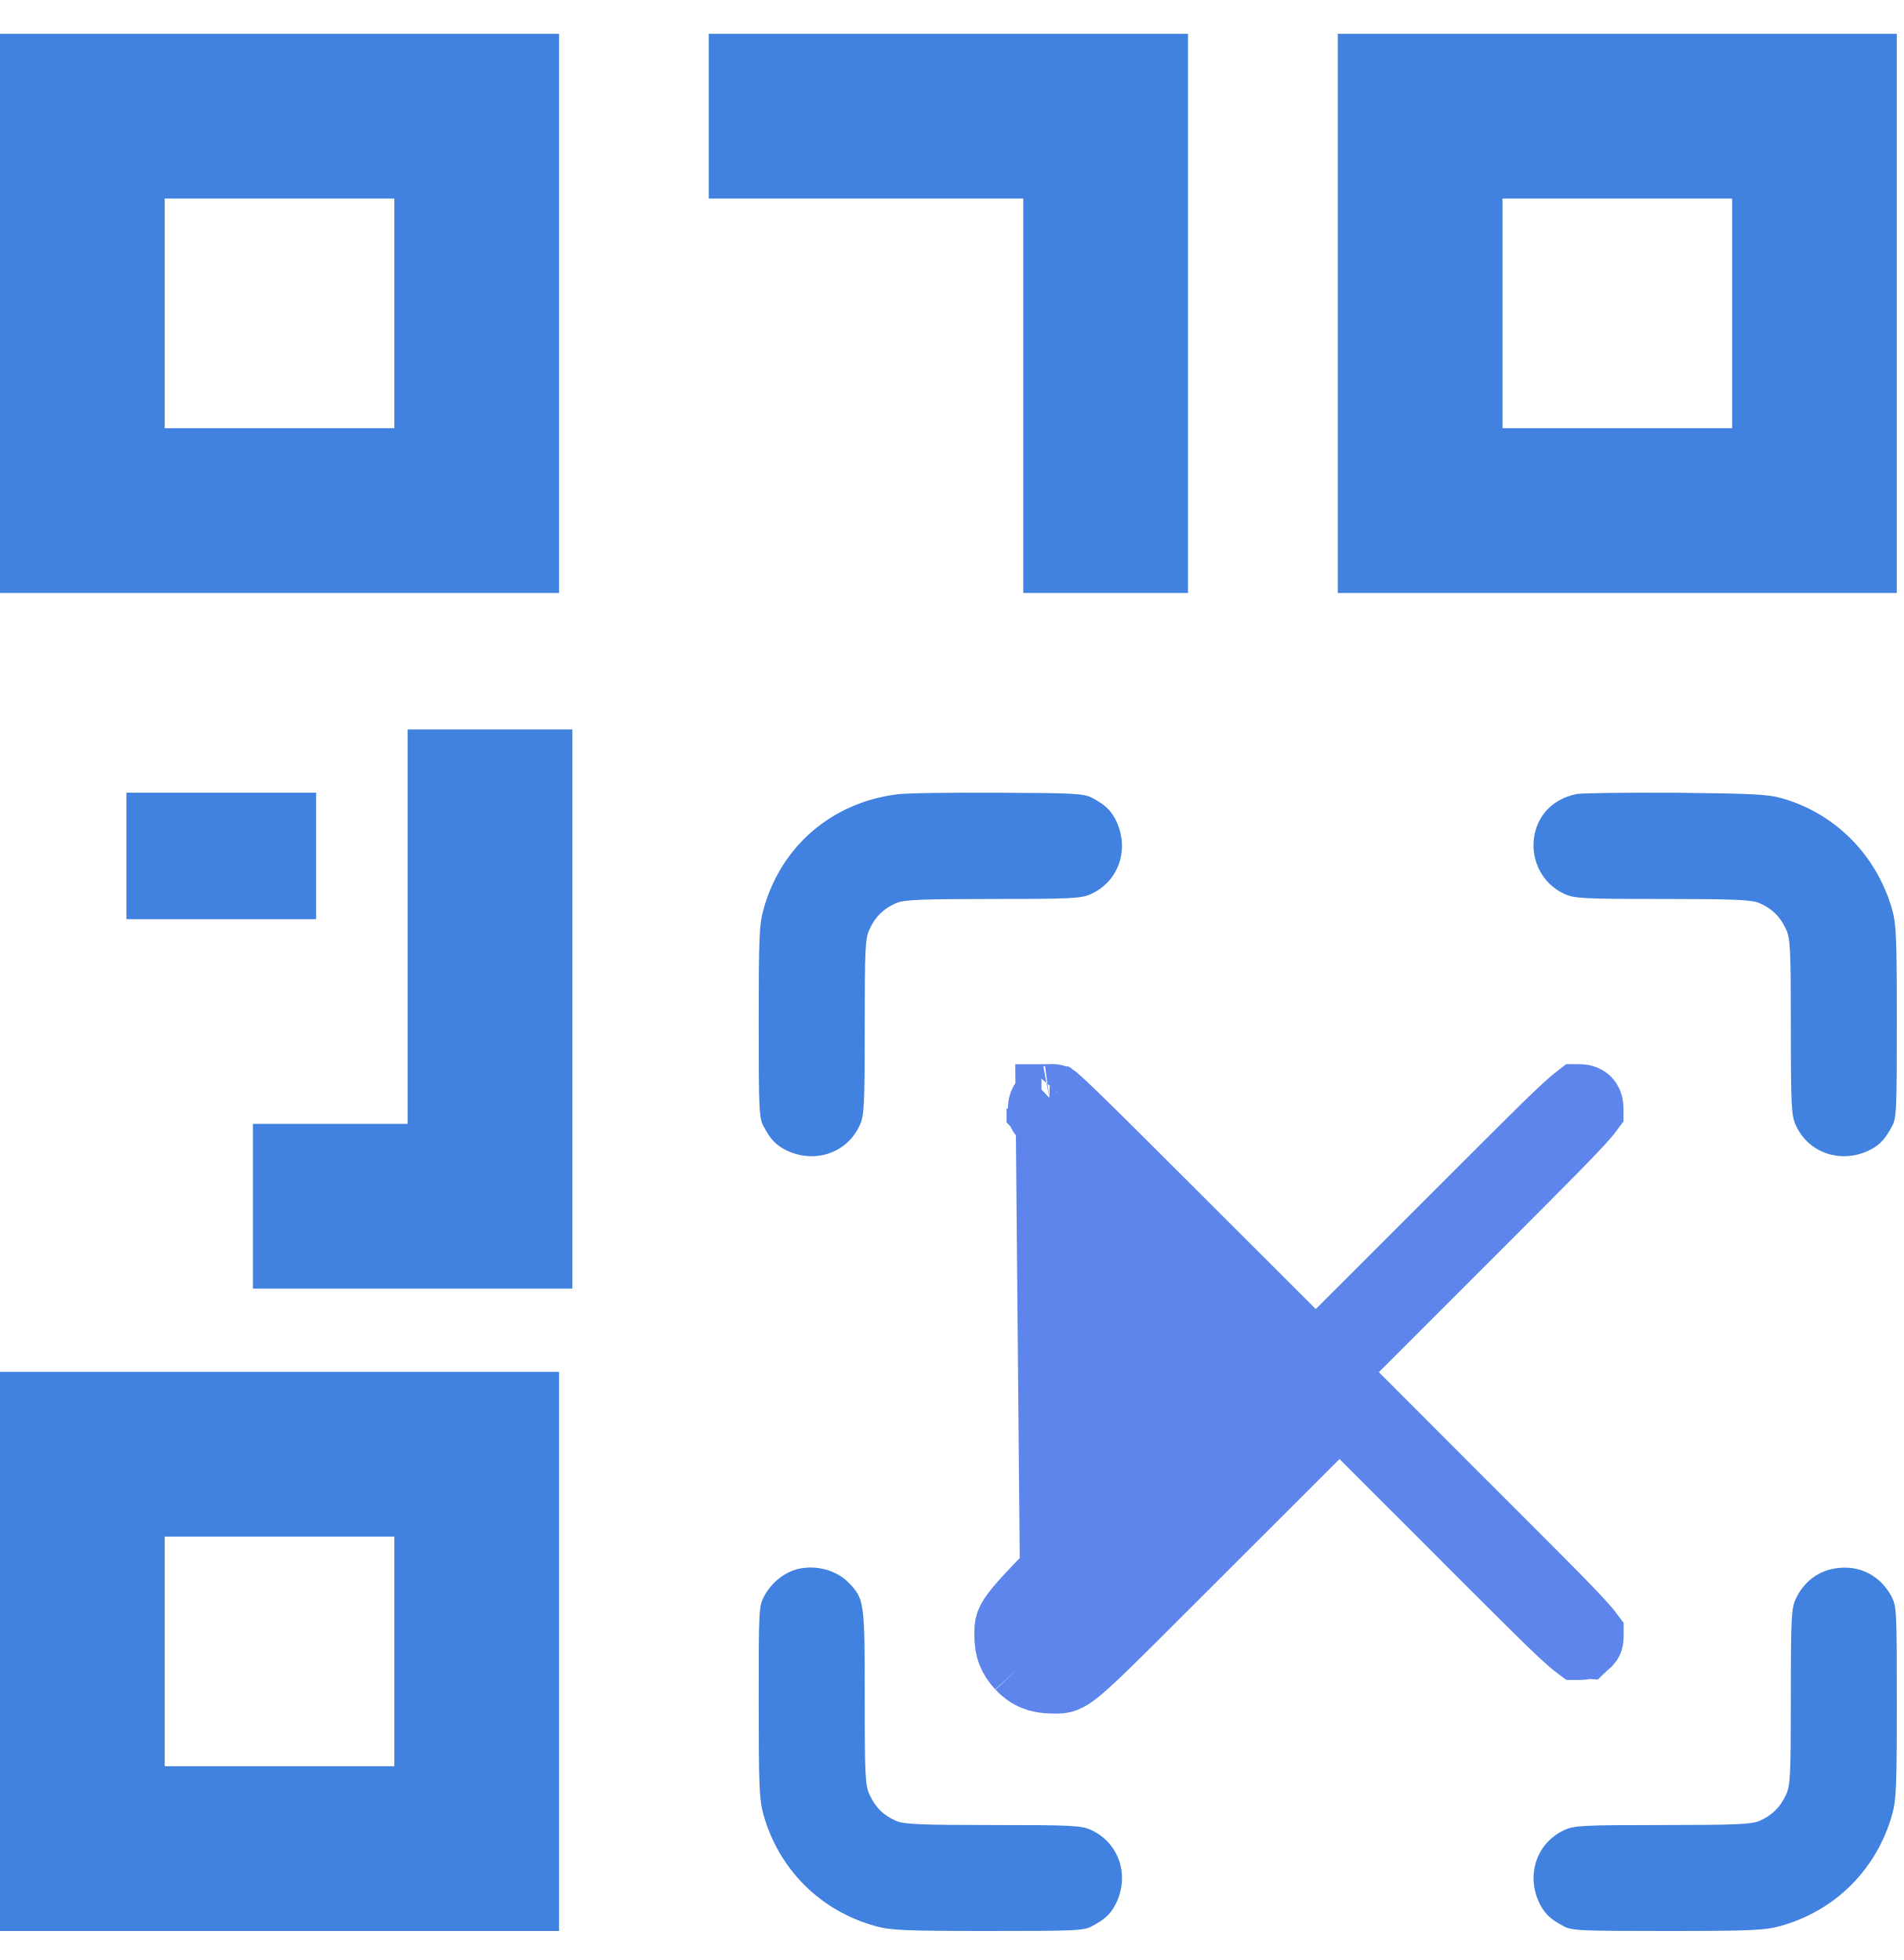
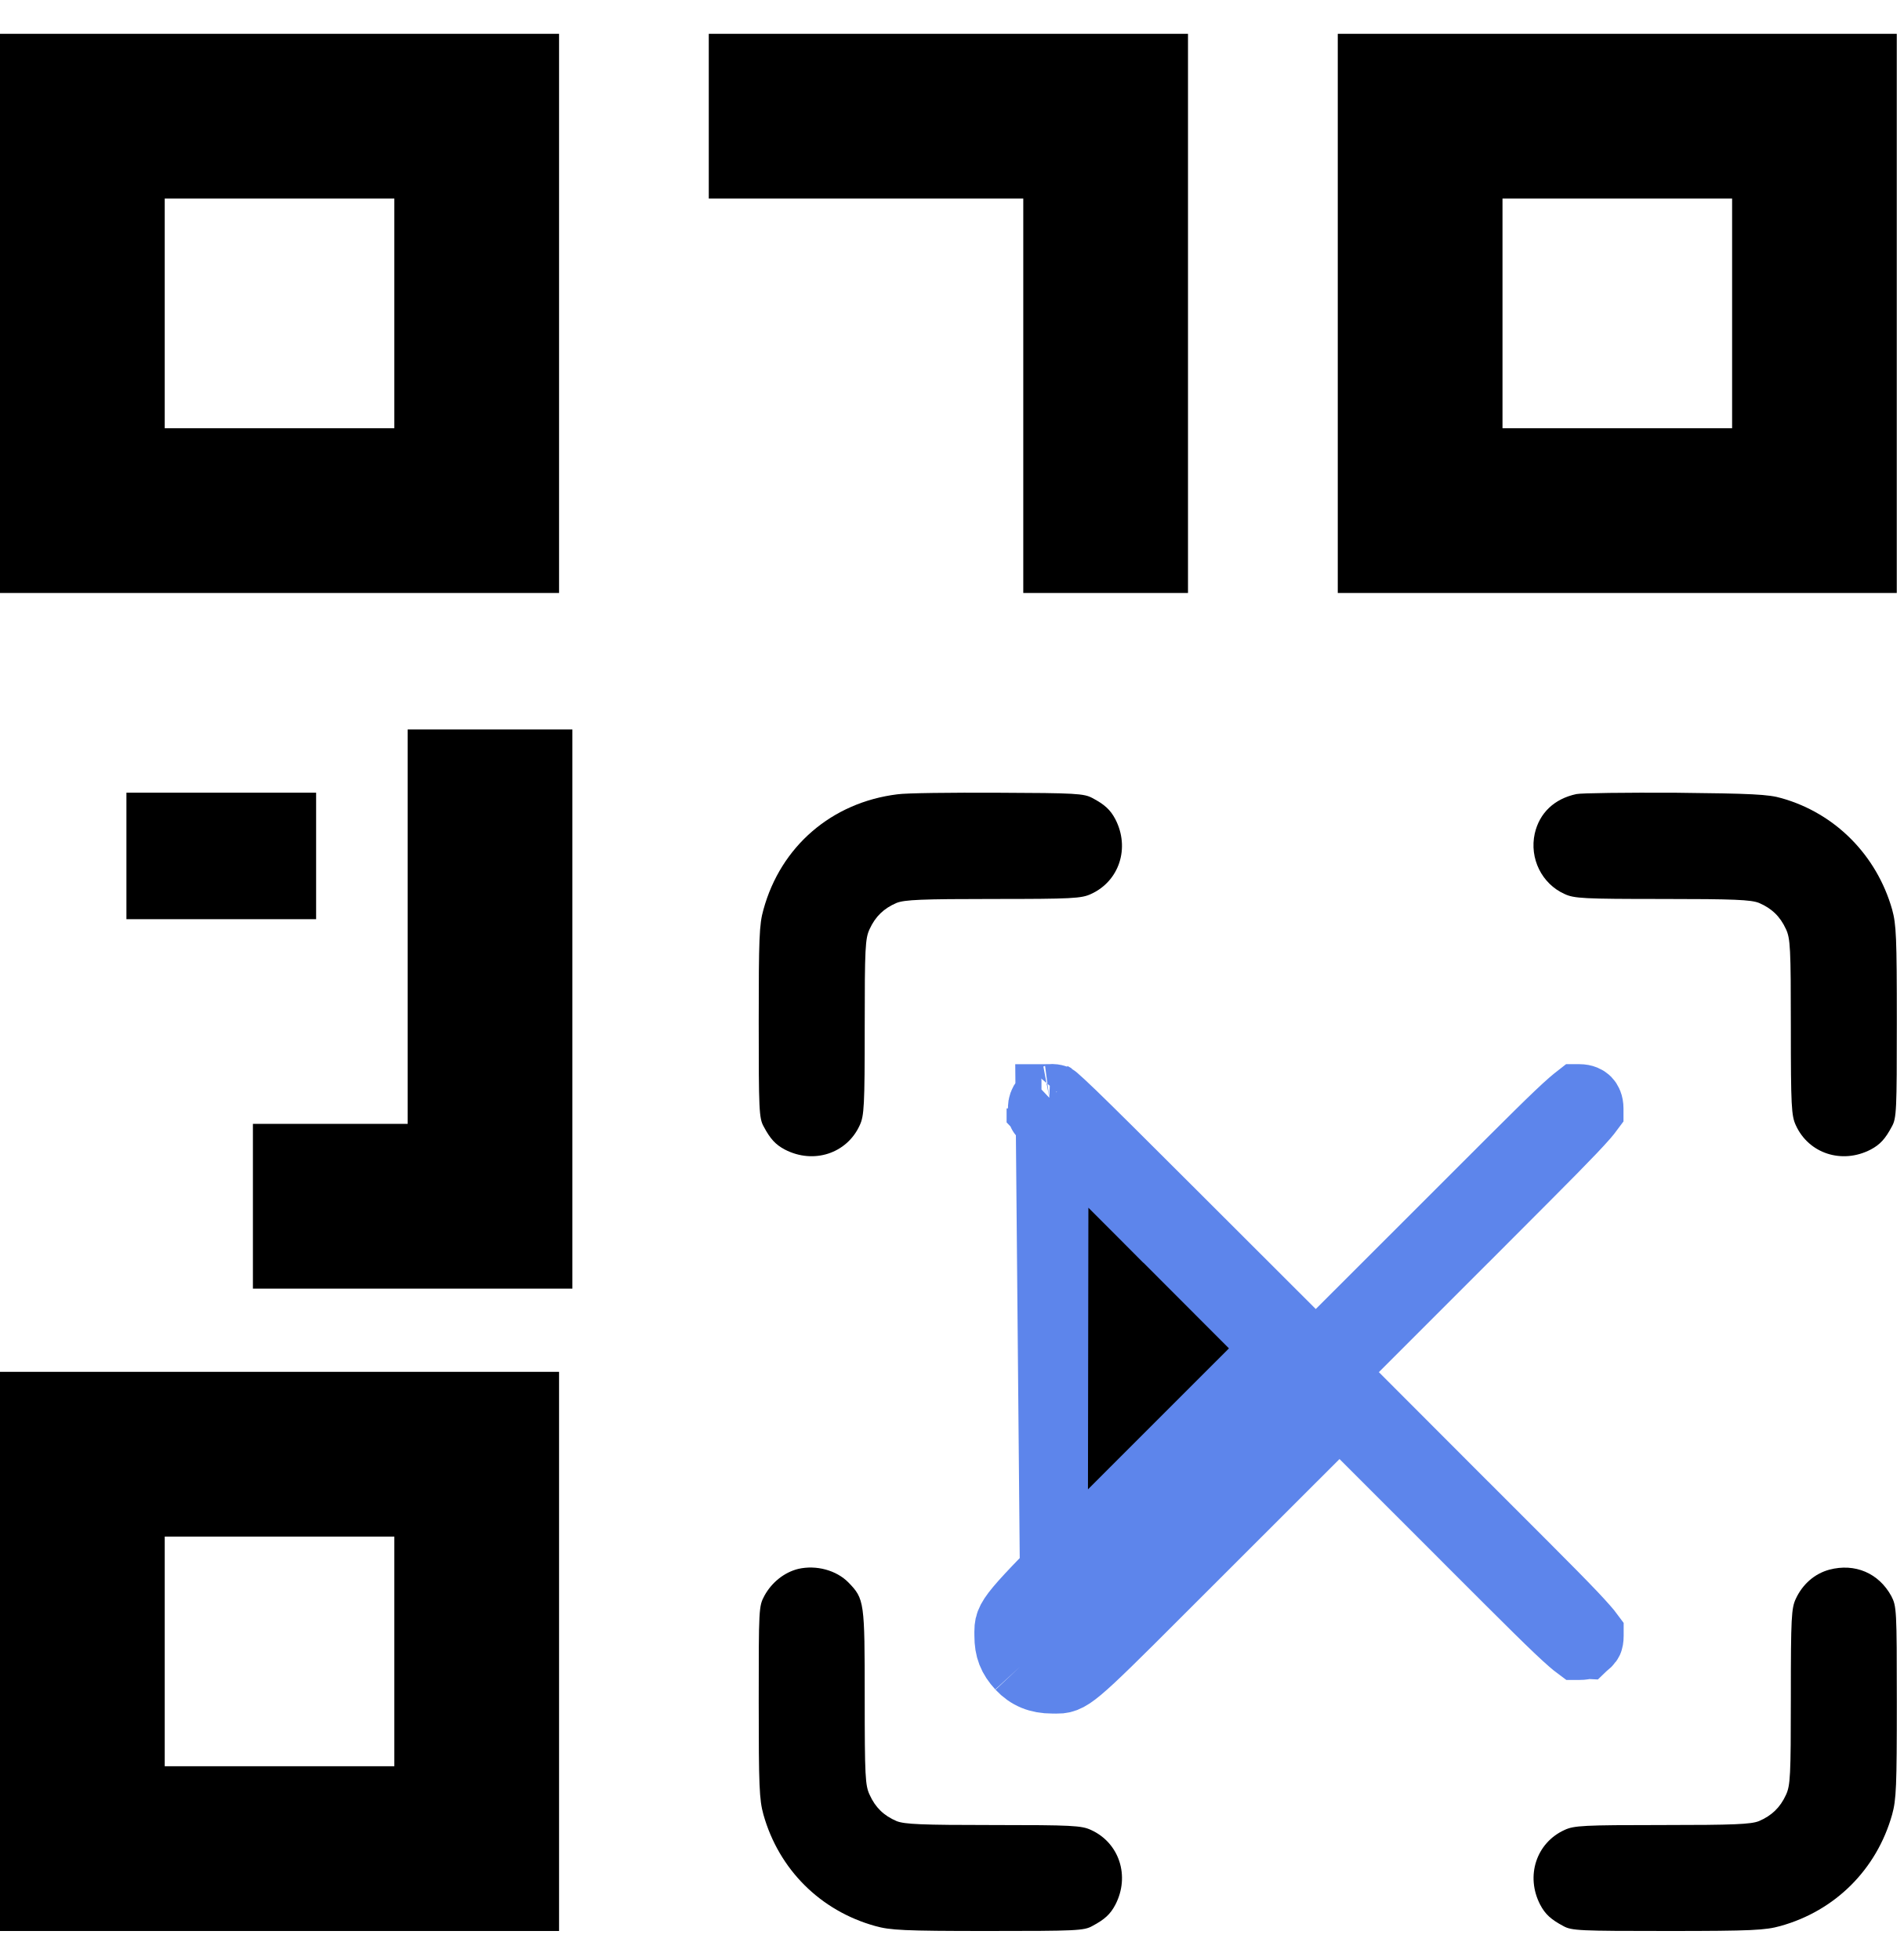
- <svg xmlns="http://www.w3.org/2000/svg" width="34" height="35" viewBox="0 0 34 35" fill="none">
-   <path d="M0 5.597V10.589H4.992H9.985V5.597V0.604H4.992H0V5.597ZM7.043 5.597V7.647H4.992H2.942V5.597V3.546H4.992H7.043V5.597Z" fill="#4181E0" />
-   <path d="M12.659 2.075V3.546H15.468H18.276V7.068V10.589H19.747H21.218V5.597V0.604H16.939H12.659V2.075Z" fill="#4181E0" />
-   <path d="M23.893 5.597V10.589H28.885H33.877V5.597V0.604H28.885H23.893V5.597ZM30.936 5.597V7.647H28.885H26.835V5.597V3.546H28.885H30.936V5.597Z" fill="#4181E0" />
-   <path d="M2.258 15.284V16.414H3.952H5.646V15.284V14.155H3.952H2.258V15.284Z" fill="#4181E0" />
-   <path d="M16.028 14.184C14.855 14.329 13.944 15.114 13.635 16.244C13.56 16.506 13.551 16.763 13.551 18.248C13.551 19.823 13.556 19.968 13.64 20.117C13.757 20.337 13.85 20.439 14.018 20.528C14.532 20.794 15.126 20.598 15.355 20.094C15.434 19.925 15.444 19.753 15.444 18.342C15.444 16.922 15.453 16.758 15.532 16.59C15.635 16.366 15.785 16.221 16.014 16.123C16.159 16.067 16.448 16.053 17.743 16.053C19.144 16.053 19.317 16.044 19.486 15.964C19.99 15.735 20.186 15.142 19.92 14.628C19.831 14.46 19.729 14.366 19.509 14.25C19.359 14.17 19.215 14.161 17.827 14.156C16.99 14.152 16.182 14.161 16.028 14.184Z" fill="#4181E0" />
-   <path d="M28.154 14.18C27.761 14.264 27.495 14.516 27.411 14.885C27.313 15.329 27.537 15.782 27.943 15.964C28.112 16.044 28.285 16.053 29.686 16.053C30.981 16.053 31.27 16.067 31.415 16.123C31.644 16.221 31.794 16.366 31.897 16.59C31.976 16.758 31.985 16.922 31.985 18.342C31.985 19.753 31.995 19.925 32.074 20.094C32.303 20.598 32.897 20.794 33.411 20.528C33.579 20.439 33.672 20.337 33.789 20.117C33.873 19.968 33.878 19.827 33.878 18.248C33.878 16.744 33.868 16.506 33.794 16.24C33.518 15.273 32.78 14.525 31.822 14.254C31.588 14.184 31.28 14.17 29.929 14.156C29.041 14.152 28.242 14.161 28.154 14.18Z" fill="#4181E0" />
-   <path d="M21.37 27.758C19.379 29.749 19.165 29.975 18.932 29.998C18.89 30.002 18.846 29.999 18.791 29.999C18.55 29.999 18.37 29.925 18.218 29.763M21.37 27.758L22.373 24.503L20.245 26.63C18.249 28.626 18.026 28.84 18.005 29.072C18.001 29.114 18.003 29.157 18.003 29.211C18.003 29.442 18.062 29.593 18.218 29.763M21.37 27.758L23.5 25.63M21.37 27.758L23.5 25.63M18.218 29.763L18.657 29.353C18.657 29.354 18.658 29.354 18.658 29.355M18.218 29.763L18.66 29.356C18.659 29.356 18.659 29.355 18.658 29.355M18.658 29.355C18.681 29.379 18.693 29.384 18.7 29.387C18.708 29.39 18.733 29.399 18.791 29.399C18.805 29.399 18.817 29.399 18.827 29.399M18.658 29.355C18.637 29.332 18.626 29.317 18.62 29.307C18.614 29.298 18.612 29.294 18.611 29.293C18.611 29.293 18.611 29.293 18.611 29.293C18.611 29.292 18.604 29.274 18.604 29.211C18.604 29.198 18.604 29.186 18.604 29.176M18.827 29.399L18.738 19.604C18.739 19.604 18.74 19.604 18.741 19.603M18.827 29.399C18.849 29.382 18.885 29.354 18.937 29.309C19.195 29.084 19.657 28.622 20.629 27.649C20.729 27.55 20.834 27.444 20.946 27.333L20.946 27.333L23.076 25.205L23.5 24.782L23.924 25.206L26.052 27.333C26.127 27.409 26.2 27.482 26.27 27.552C27.311 28.592 27.796 29.078 28.063 29.309C28.115 29.354 28.15 29.382 28.173 29.399C28.183 29.399 28.195 29.399 28.209 29.399C28.271 29.399 28.289 29.391 28.29 29.391L28.29 29.391C28.291 29.39 28.296 29.389 28.305 29.383C28.314 29.377 28.33 29.365 28.354 29.343L28.355 29.342C28.376 29.322 28.383 29.309 28.387 29.301C28.391 29.291 28.399 29.265 28.399 29.211C28.399 29.199 28.399 29.188 28.399 29.178C28.382 29.155 28.354 29.12 28.308 29.068C28.076 28.801 27.591 28.316 26.554 27.28C26.483 27.209 26.408 27.134 26.331 27.057L26.33 27.057L24.203 24.927L23.779 24.502L24.203 24.078L26.33 21.951C26.331 21.951 26.331 21.951 26.331 21.951C26.424 21.858 26.513 21.769 26.598 21.683C27.603 20.677 28.077 20.202 28.306 19.939C28.351 19.887 28.379 19.851 28.396 19.828C28.396 19.818 28.396 19.807 28.396 19.794C28.396 19.713 28.369 19.671 28.349 19.65C28.328 19.63 28.287 19.603 28.209 19.603C28.197 19.603 28.186 19.603 28.177 19.603C28.154 19.621 28.118 19.649 28.065 19.695C27.802 19.924 27.329 20.397 26.327 21.399C26.24 21.486 26.149 21.577 26.054 21.672L26.054 21.672L23.924 23.8L23.5 24.223L23.076 23.8L20.935 21.662C20.009 20.737 19.474 20.205 19.157 19.899C18.997 19.745 18.902 19.658 18.845 19.609C18.844 19.608 18.843 19.607 18.842 19.607M18.827 29.399L18.842 19.607M18.604 29.176C18.587 29.198 18.581 29.208 18.581 29.208C18.581 29.208 18.584 29.201 18.589 29.188C18.599 29.16 18.602 29.118 18.603 29.118C18.604 29.118 18.604 29.133 18.604 29.176ZM18.604 29.176C18.62 29.153 18.648 29.117 18.693 29.066C18.925 28.799 19.41 28.313 20.451 27.273C20.521 27.203 20.594 27.13 20.669 27.054L22.797 24.927L23.221 24.503L22.797 24.078L20.67 21.948L20.669 21.948C20.575 21.853 20.484 21.763 20.397 21.676C19.395 20.674 18.921 20.2 18.692 19.937C18.646 19.885 18.618 19.849 18.601 19.826M18.601 19.826C18.601 19.868 18.601 19.884 18.601 19.884C18.599 19.884 18.596 19.842 18.585 19.812C18.582 19.802 18.579 19.796 18.578 19.794C18.578 19.794 18.578 19.793 18.578 19.793C18.578 19.793 18.578 19.794 18.578 19.794C18.58 19.796 18.586 19.806 18.601 19.826ZM18.601 19.826C18.601 19.816 18.601 19.806 18.601 19.794C18.601 19.732 18.621 19.688 18.645 19.659C18.667 19.631 18.699 19.611 18.741 19.603M18.741 19.603C18.771 19.599 18.802 19.598 18.842 19.607M18.741 19.603L18.842 19.607M23.5 25.63L23.5 25.63L23.5 25.63ZM18.802 19.575C18.802 19.575 18.804 19.576 18.807 19.578C18.804 19.576 18.802 19.575 18.802 19.575Z" fill="#5D85EB" stroke="#5D85EB" stroke-width="1.2" />
-   <path d="M14.257 28.016C14.009 28.077 13.785 28.255 13.654 28.493C13.551 28.684 13.551 28.717 13.551 30.394C13.551 31.898 13.561 32.136 13.635 32.403C13.911 33.384 14.654 34.122 15.631 34.393C15.897 34.468 16.135 34.482 17.64 34.482C19.219 34.482 19.36 34.477 19.509 34.393C19.729 34.276 19.831 34.183 19.92 34.014C20.187 33.501 19.99 32.907 19.486 32.678C19.317 32.599 19.145 32.59 17.743 32.59C16.448 32.59 16.159 32.576 16.014 32.52C15.785 32.422 15.635 32.277 15.533 32.052C15.453 31.884 15.444 31.721 15.444 30.31C15.444 28.6 15.439 28.553 15.154 28.259C14.939 28.04 14.579 27.942 14.257 28.016Z" fill="#4181E0" />
-   <path d="M32.672 28.03C32.411 28.101 32.196 28.287 32.074 28.549C31.995 28.717 31.985 28.881 31.985 30.301C31.985 31.721 31.976 31.884 31.897 32.053C31.794 32.277 31.644 32.422 31.415 32.52C31.27 32.576 30.981 32.59 29.686 32.59C28.285 32.59 28.112 32.599 27.943 32.678C27.439 32.907 27.242 33.501 27.509 34.014C27.598 34.183 27.701 34.276 27.92 34.393C28.07 34.477 28.21 34.482 29.789 34.482C31.294 34.482 31.532 34.468 31.799 34.393C32.775 34.122 33.518 33.384 33.794 32.403C33.868 32.137 33.878 31.898 33.878 30.394C33.878 28.741 33.873 28.684 33.78 28.502C33.555 28.091 33.13 27.909 32.672 28.03Z" fill="#4181E0" />
-   <path d="M0 29.489V34.482H4.992H9.985V29.489V24.497H4.992H0V29.489ZM7.043 29.489V31.54H4.992H2.942V29.489V27.439H4.992H7.043V29.489Z" fill="#4181E0" />
-   <path d="M10.223 18.018V23.011H7.37H4.517V21.54V20.069H5.899H7.281V16.547V13.026H8.752H10.223V18.018Z" fill="#4181E0" />
+ <svg xmlns="http://www.w3.org/2000/svg" width="34" height="35" viewBox="0 0 34 35">
+   <path d="M0 5.597V10.589H4.992H9.985V5.597V0.604H4.992H0V5.597ZM7.043 5.597V7.647H4.992H2.942V5.597V3.546H4.992H7.043V5.597Z" />
+   <path d="M12.659 2.075V3.546H15.468H18.276V7.068V10.589H19.747H21.218V5.597V0.604H16.939H12.659V2.075Z" />
+   <path d="M23.893 5.597V10.589H28.885H33.877V5.597V0.604H28.885H23.893V5.597ZM30.936 5.597V7.647H28.885H26.835V5.597V3.546H28.885H30.936V5.597Z" />
+   <path d="M2.258 15.284V16.414H3.952H5.646V15.284V14.155H3.952H2.258V15.284Z" />
+   <path d="M16.028 14.184C14.855 14.329 13.944 15.114 13.635 16.244C13.56 16.506 13.551 16.763 13.551 18.248C13.551 19.823 13.556 19.968 13.64 20.117C13.757 20.337 13.85 20.439 14.018 20.528C14.532 20.794 15.126 20.598 15.355 20.094C15.434 19.925 15.444 19.753 15.444 18.342C15.444 16.922 15.453 16.758 15.532 16.59C15.635 16.366 15.785 16.221 16.014 16.123C16.159 16.067 16.448 16.053 17.743 16.053C19.144 16.053 19.317 16.044 19.486 15.964C19.99 15.735 20.186 15.142 19.92 14.628C19.831 14.46 19.729 14.366 19.509 14.25C19.359 14.17 19.215 14.161 17.827 14.156C16.99 14.152 16.182 14.161 16.028 14.184Z" />
+   <path d="M28.154 14.18C27.761 14.264 27.495 14.516 27.411 14.885C27.313 15.329 27.537 15.782 27.943 15.964C28.112 16.044 28.285 16.053 29.686 16.053C30.981 16.053 31.27 16.067 31.415 16.123C31.644 16.221 31.794 16.366 31.897 16.59C31.976 16.758 31.985 16.922 31.985 18.342C31.985 19.753 31.995 19.925 32.074 20.094C32.303 20.598 32.897 20.794 33.411 20.528C33.579 20.439 33.672 20.337 33.789 20.117C33.873 19.968 33.878 19.827 33.878 18.248C33.878 16.744 33.868 16.506 33.794 16.24C33.518 15.273 32.78 14.525 31.822 14.254C31.588 14.184 31.28 14.17 29.929 14.156C29.041 14.152 28.242 14.161 28.154 14.18Z" />
+   <path d="M21.37 27.758C19.379 29.749 19.165 29.975 18.932 29.998C18.89 30.002 18.846 29.999 18.791 29.999C18.55 29.999 18.37 29.925 18.218 29.763M21.37 27.758L22.373 24.503L20.245 26.63C18.249 28.626 18.026 28.84 18.005 29.072C18.001 29.114 18.003 29.157 18.003 29.211C18.003 29.442 18.062 29.593 18.218 29.763M21.37 27.758L23.5 25.63M21.37 27.758L23.5 25.63M18.218 29.763L18.657 29.353C18.657 29.354 18.658 29.354 18.658 29.355M18.218 29.763L18.66 29.356C18.659 29.356 18.659 29.355 18.658 29.355M18.658 29.355C18.681 29.379 18.693 29.384 18.7 29.387C18.708 29.39 18.733 29.399 18.791 29.399C18.805 29.399 18.817 29.399 18.827 29.399M18.658 29.355C18.637 29.332 18.626 29.317 18.62 29.307C18.614 29.298 18.612 29.294 18.611 29.293C18.611 29.293 18.611 29.293 18.611 29.293C18.611 29.292 18.604 29.274 18.604 29.211C18.604 29.198 18.604 29.186 18.604 29.176M18.827 29.399L18.738 19.604C18.739 19.604 18.74 19.604 18.741 19.603M18.827 29.399C18.849 29.382 18.885 29.354 18.937 29.309C19.195 29.084 19.657 28.622 20.629 27.649C20.729 27.55 20.834 27.444 20.946 27.333L20.946 27.333L23.076 25.205L23.5 24.782L23.924 25.206L26.052 27.333C26.127 27.409 26.2 27.482 26.27 27.552C27.311 28.592 27.796 29.078 28.063 29.309C28.115 29.354 28.15 29.382 28.173 29.399C28.183 29.399 28.195 29.399 28.209 29.399C28.271 29.399 28.289 29.391 28.29 29.391L28.29 29.391C28.291 29.39 28.296 29.389 28.305 29.383C28.314 29.377 28.33 29.365 28.354 29.343L28.355 29.342C28.376 29.322 28.383 29.309 28.387 29.301C28.391 29.291 28.399 29.265 28.399 29.211C28.399 29.199 28.399 29.188 28.399 29.178C28.382 29.155 28.354 29.12 28.308 29.068C28.076 28.801 27.591 28.316 26.554 27.28C26.483 27.209 26.408 27.134 26.331 27.057L26.33 27.057L24.203 24.927L23.779 24.502L24.203 24.078L26.33 21.951C26.331 21.951 26.331 21.951 26.331 21.951C26.424 21.858 26.513 21.769 26.598 21.683C27.603 20.677 28.077 20.202 28.306 19.939C28.351 19.887 28.379 19.851 28.396 19.828C28.396 19.818 28.396 19.807 28.396 19.794C28.396 19.713 28.369 19.671 28.349 19.65C28.328 19.63 28.287 19.603 28.209 19.603C28.197 19.603 28.186 19.603 28.177 19.603C28.154 19.621 28.118 19.649 28.065 19.695C27.802 19.924 27.329 20.397 26.327 21.399C26.24 21.486 26.149 21.577 26.054 21.672L26.054 21.672L23.924 23.8L23.5 24.223L23.076 23.8L20.935 21.662C20.009 20.737 19.474 20.205 19.157 19.899C18.997 19.745 18.902 19.658 18.845 19.609C18.844 19.608 18.843 19.607 18.842 19.607M18.827 29.399L18.842 19.607M18.604 29.176C18.587 29.198 18.581 29.208 18.581 29.208C18.581 29.208 18.584 29.201 18.589 29.188C18.599 29.16 18.602 29.118 18.603 29.118C18.604 29.118 18.604 29.133 18.604 29.176ZM18.604 29.176C18.62 29.153 18.648 29.117 18.693 29.066C18.925 28.799 19.41 28.313 20.451 27.273C20.521 27.203 20.594 27.13 20.669 27.054L22.797 24.927L23.221 24.503L22.797 24.078L20.67 21.948L20.669 21.948C20.575 21.853 20.484 21.763 20.397 21.676C19.395 20.674 18.921 20.2 18.692 19.937C18.646 19.885 18.618 19.849 18.601 19.826M18.601 19.826C18.601 19.868 18.601 19.884 18.601 19.884C18.599 19.884 18.596 19.842 18.585 19.812C18.582 19.802 18.579 19.796 18.578 19.794C18.578 19.794 18.578 19.793 18.578 19.793C18.578 19.793 18.578 19.794 18.578 19.794C18.58 19.796 18.586 19.806 18.601 19.826ZM18.601 19.826C18.601 19.816 18.601 19.806 18.601 19.794C18.601 19.732 18.621 19.688 18.645 19.659C18.667 19.631 18.699 19.611 18.741 19.603M18.741 19.603C18.771 19.599 18.802 19.598 18.842 19.607M18.741 19.603L18.842 19.607M23.5 25.63L23.5 25.63L23.5 25.63ZM18.802 19.575C18.802 19.575 18.804 19.576 18.807 19.578C18.804 19.576 18.802 19.575 18.802 19.575Z" stroke="#5D85EB" stroke-width="1.2" />
+   <path d="M14.257 28.016C14.009 28.077 13.785 28.255 13.654 28.493C13.551 28.684 13.551 28.717 13.551 30.394C13.551 31.898 13.561 32.136 13.635 32.403C13.911 33.384 14.654 34.122 15.631 34.393C15.897 34.468 16.135 34.482 17.64 34.482C19.219 34.482 19.36 34.477 19.509 34.393C19.729 34.276 19.831 34.183 19.92 34.014C20.187 33.501 19.99 32.907 19.486 32.678C19.317 32.599 19.145 32.59 17.743 32.59C16.448 32.59 16.159 32.576 16.014 32.52C15.785 32.422 15.635 32.277 15.533 32.052C15.453 31.884 15.444 31.721 15.444 30.31C15.444 28.6 15.439 28.553 15.154 28.259C14.939 28.04 14.579 27.942 14.257 28.016Z" />
+   <path d="M32.672 28.03C32.411 28.101 32.196 28.287 32.074 28.549C31.995 28.717 31.985 28.881 31.985 30.301C31.985 31.721 31.976 31.884 31.897 32.053C31.794 32.277 31.644 32.422 31.415 32.52C31.27 32.576 30.981 32.59 29.686 32.59C28.285 32.59 28.112 32.599 27.943 32.678C27.439 32.907 27.242 33.501 27.509 34.014C27.598 34.183 27.701 34.276 27.92 34.393C28.07 34.477 28.21 34.482 29.789 34.482C31.294 34.482 31.532 34.468 31.799 34.393C32.775 34.122 33.518 33.384 33.794 32.403C33.868 32.137 33.878 31.898 33.878 30.394C33.878 28.741 33.873 28.684 33.78 28.502C33.555 28.091 33.13 27.909 32.672 28.03Z" />
+   <path d="M0 29.489V34.482H4.992H9.985V29.489V24.497H4.992H0V29.489ZM7.043 29.489V31.54H4.992H2.942V29.489V27.439H4.992H7.043V29.489Z" />
+   <path d="M10.223 18.018V23.011H7.37H4.517V21.54V20.069H5.899H7.281V16.547V13.026H8.752H10.223V18.018Z" />
</svg>
